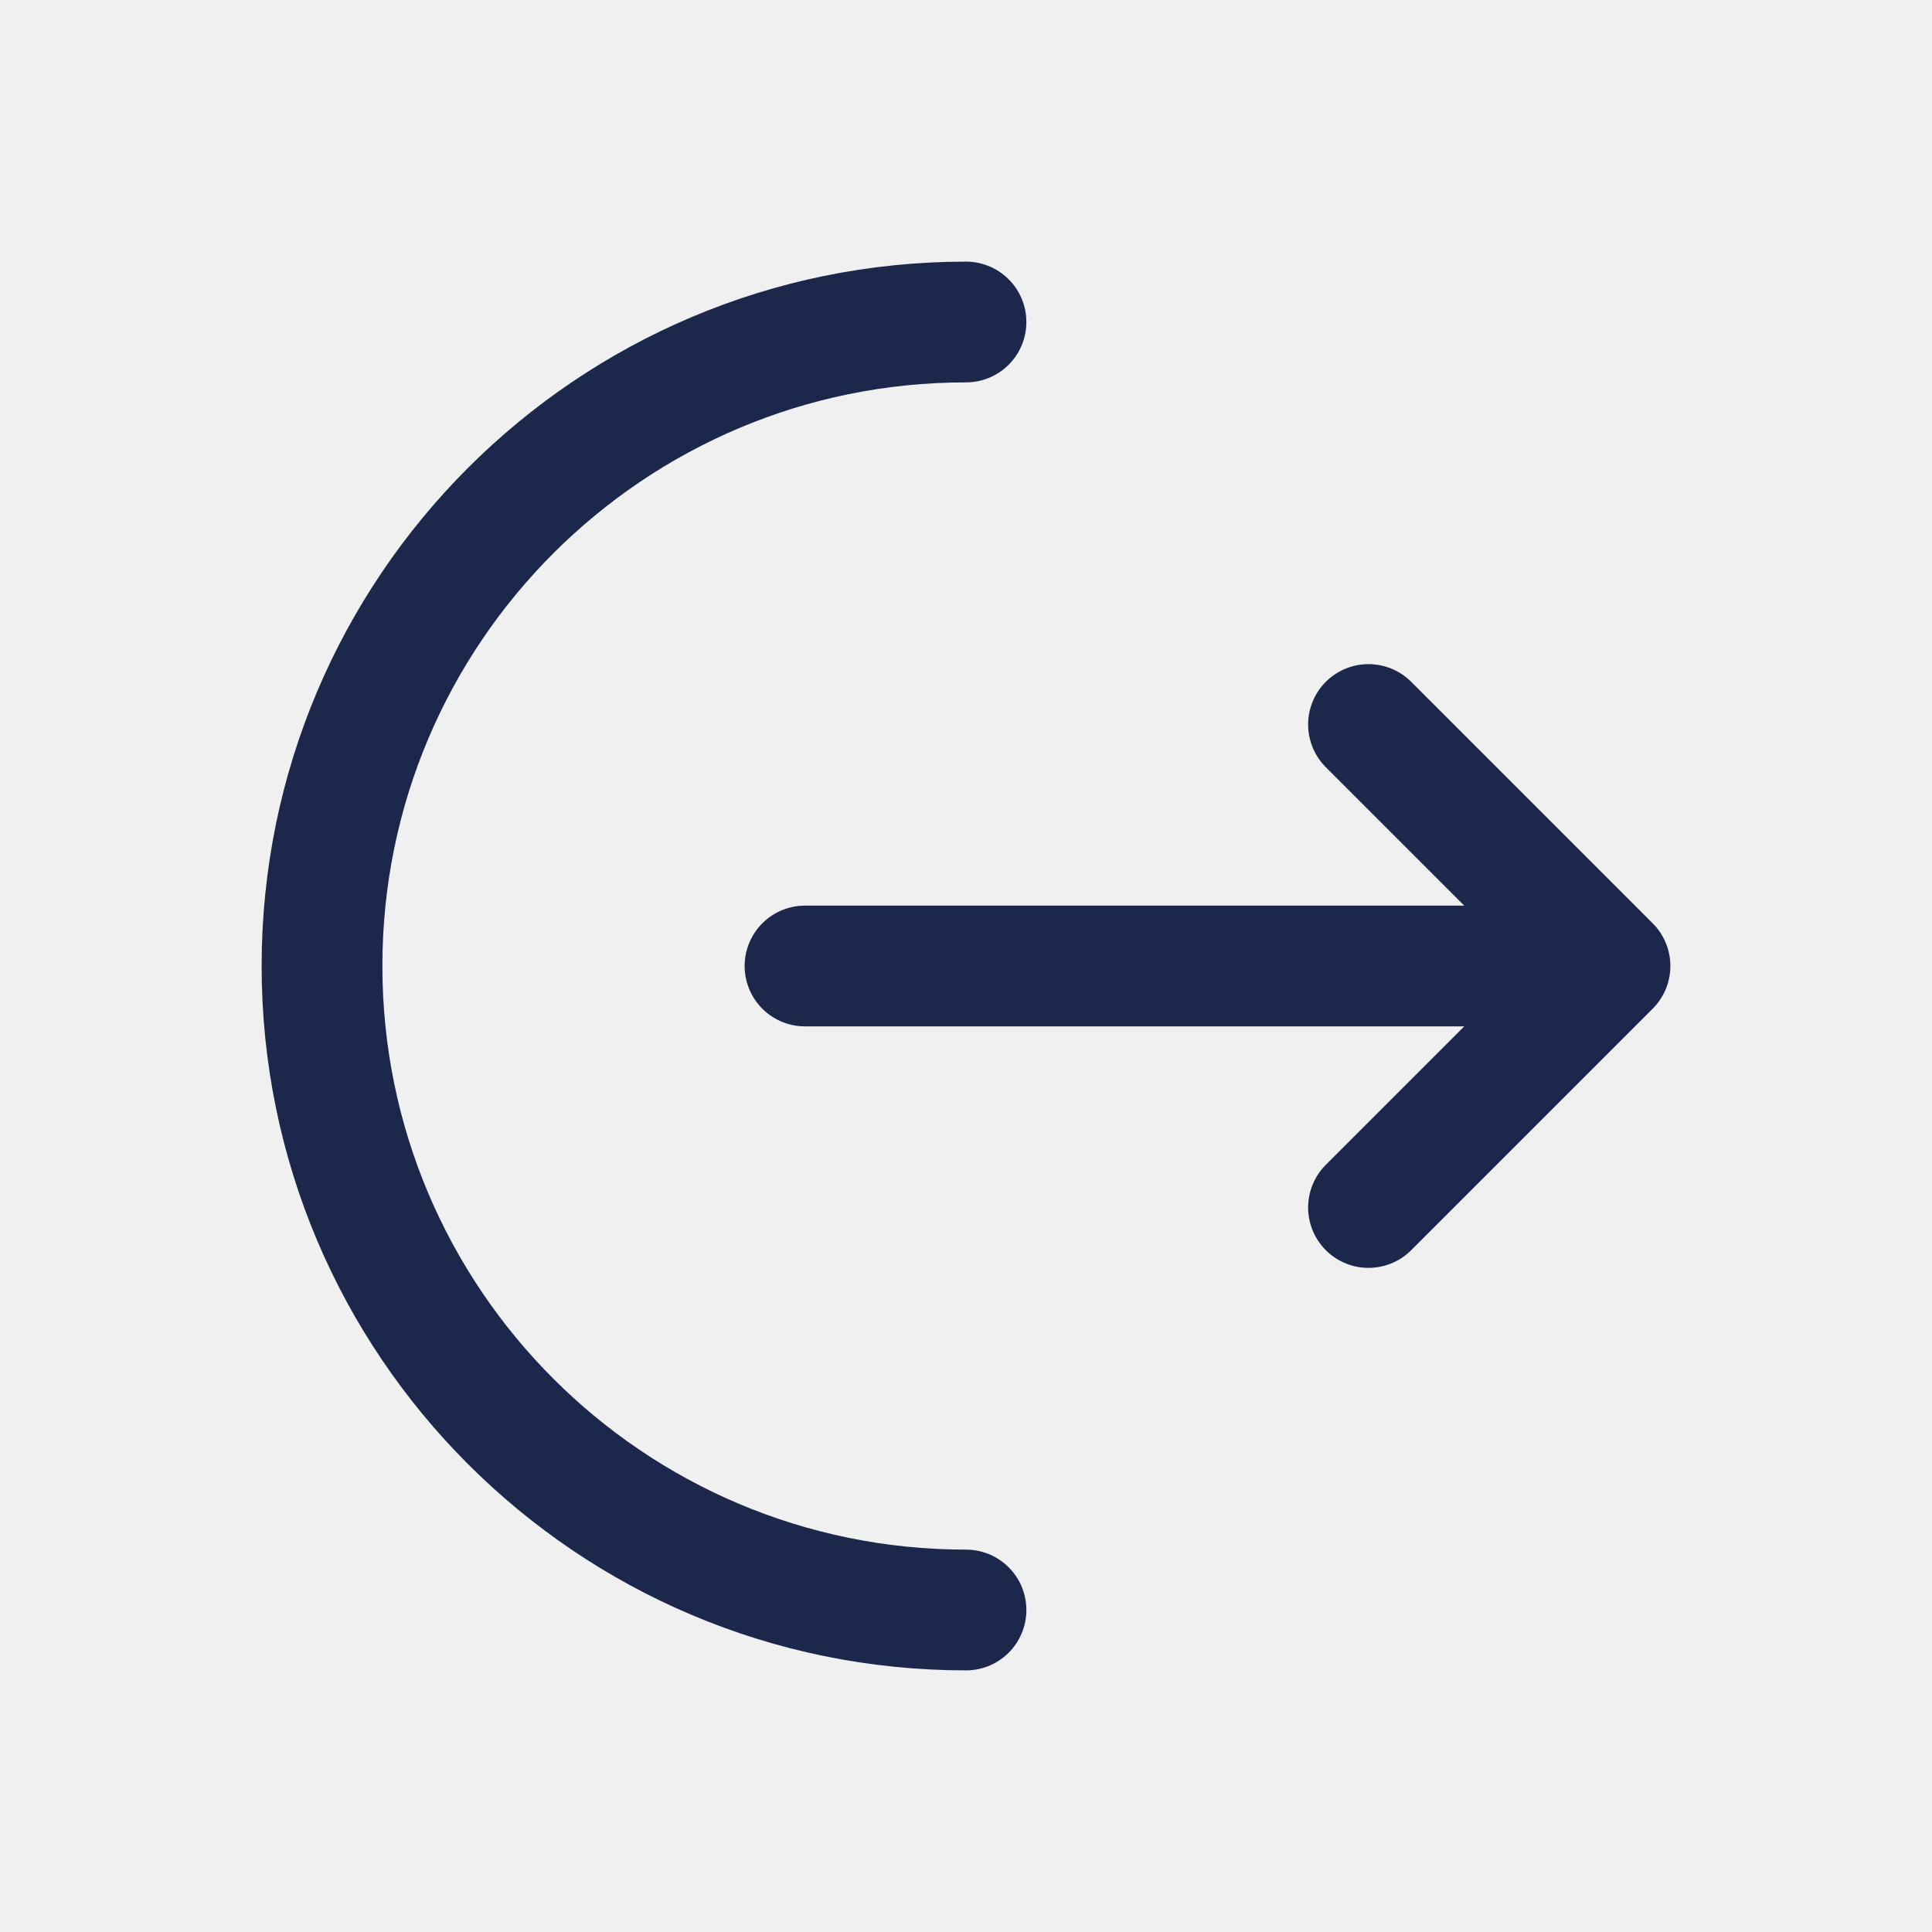
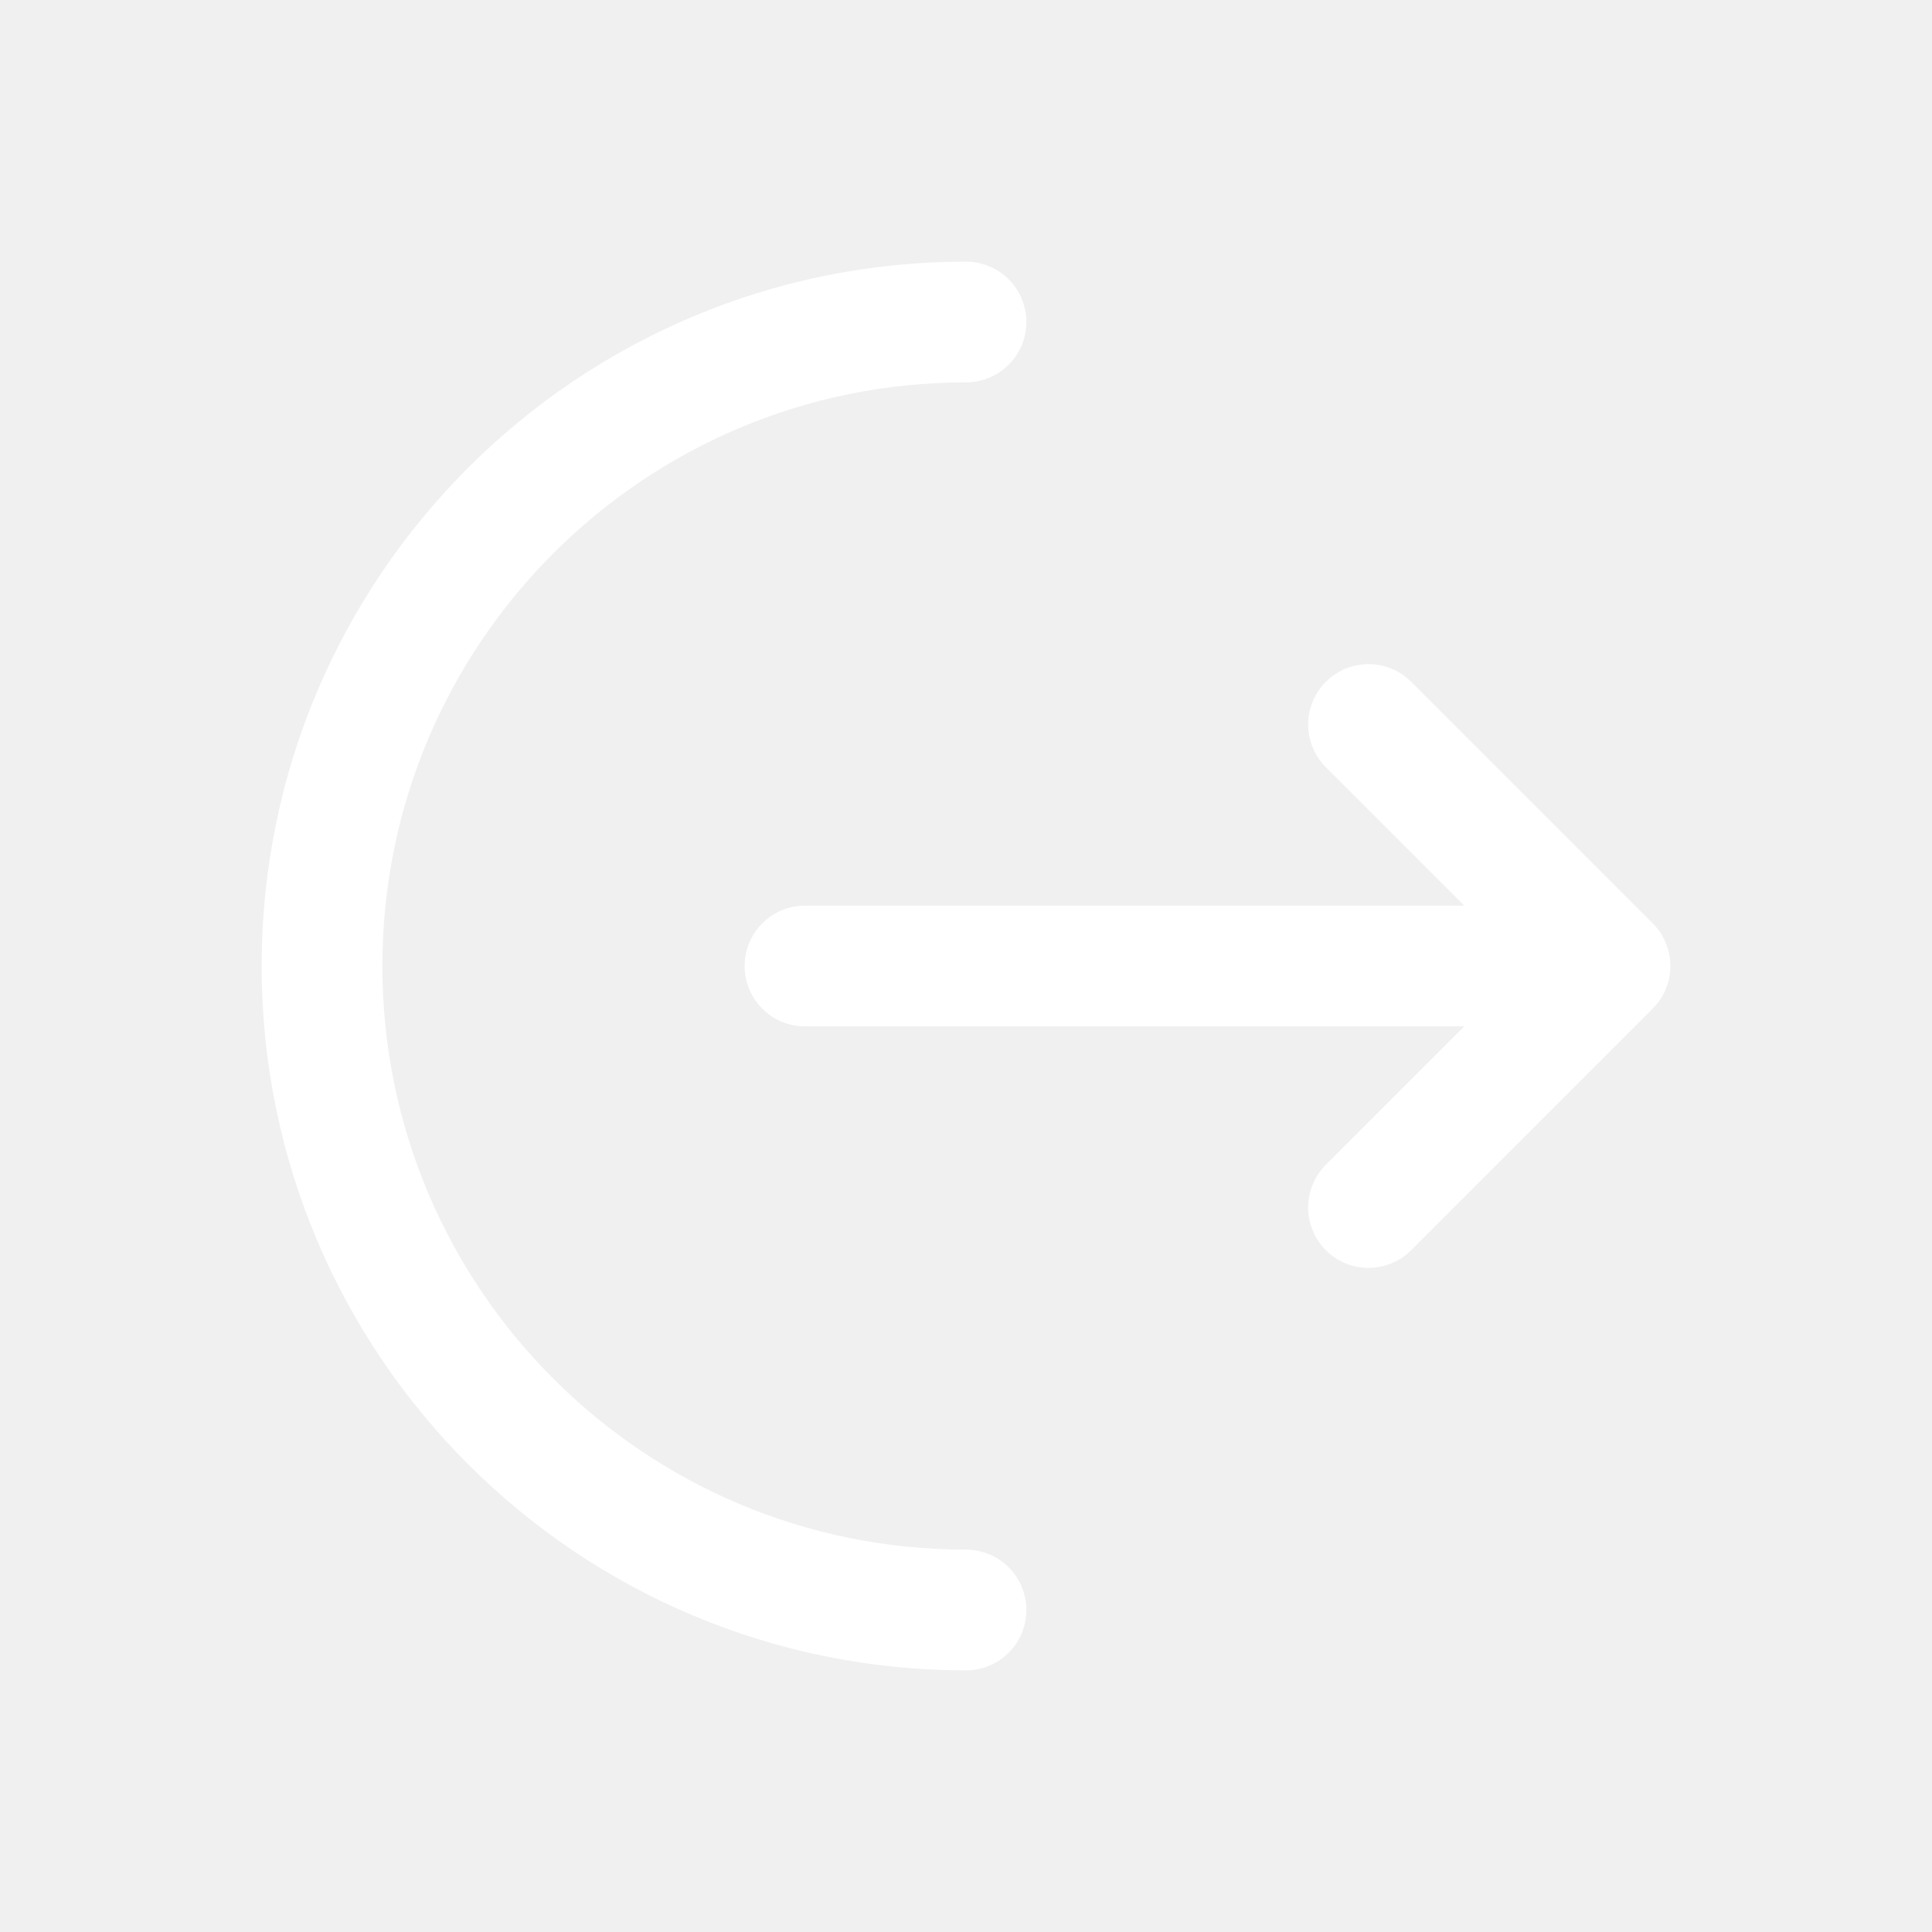
<svg xmlns="http://www.w3.org/2000/svg" width="800px" height="800px" viewBox="0 0 24 24" fill="none">
-   <path d="M12 20C7.582 20 4 16.418 4 12C4 7.582 7.582 4 12 4" stroke="#1C274C" stroke-width="1.5" stroke-linecap="round" />
-   <path d="M10 12H20M20 12L17 9M20 12L17 15" stroke="#1C274C" stroke-width="1.5" stroke-linecap="round" stroke-linejoin="round" />
+   <path d="M12 20C7.582 20 4 16.418 4 12C4 7.582 7.582 4 12 4" stroke="white" stroke-width="1.5" stroke-linecap="round" />
+   <path d="M10 12H20M20 12L17 9M20 12L17 15" stroke="white" stroke-width="1.5" stroke-linecap="round" stroke-linejoin="round" />
</svg>
